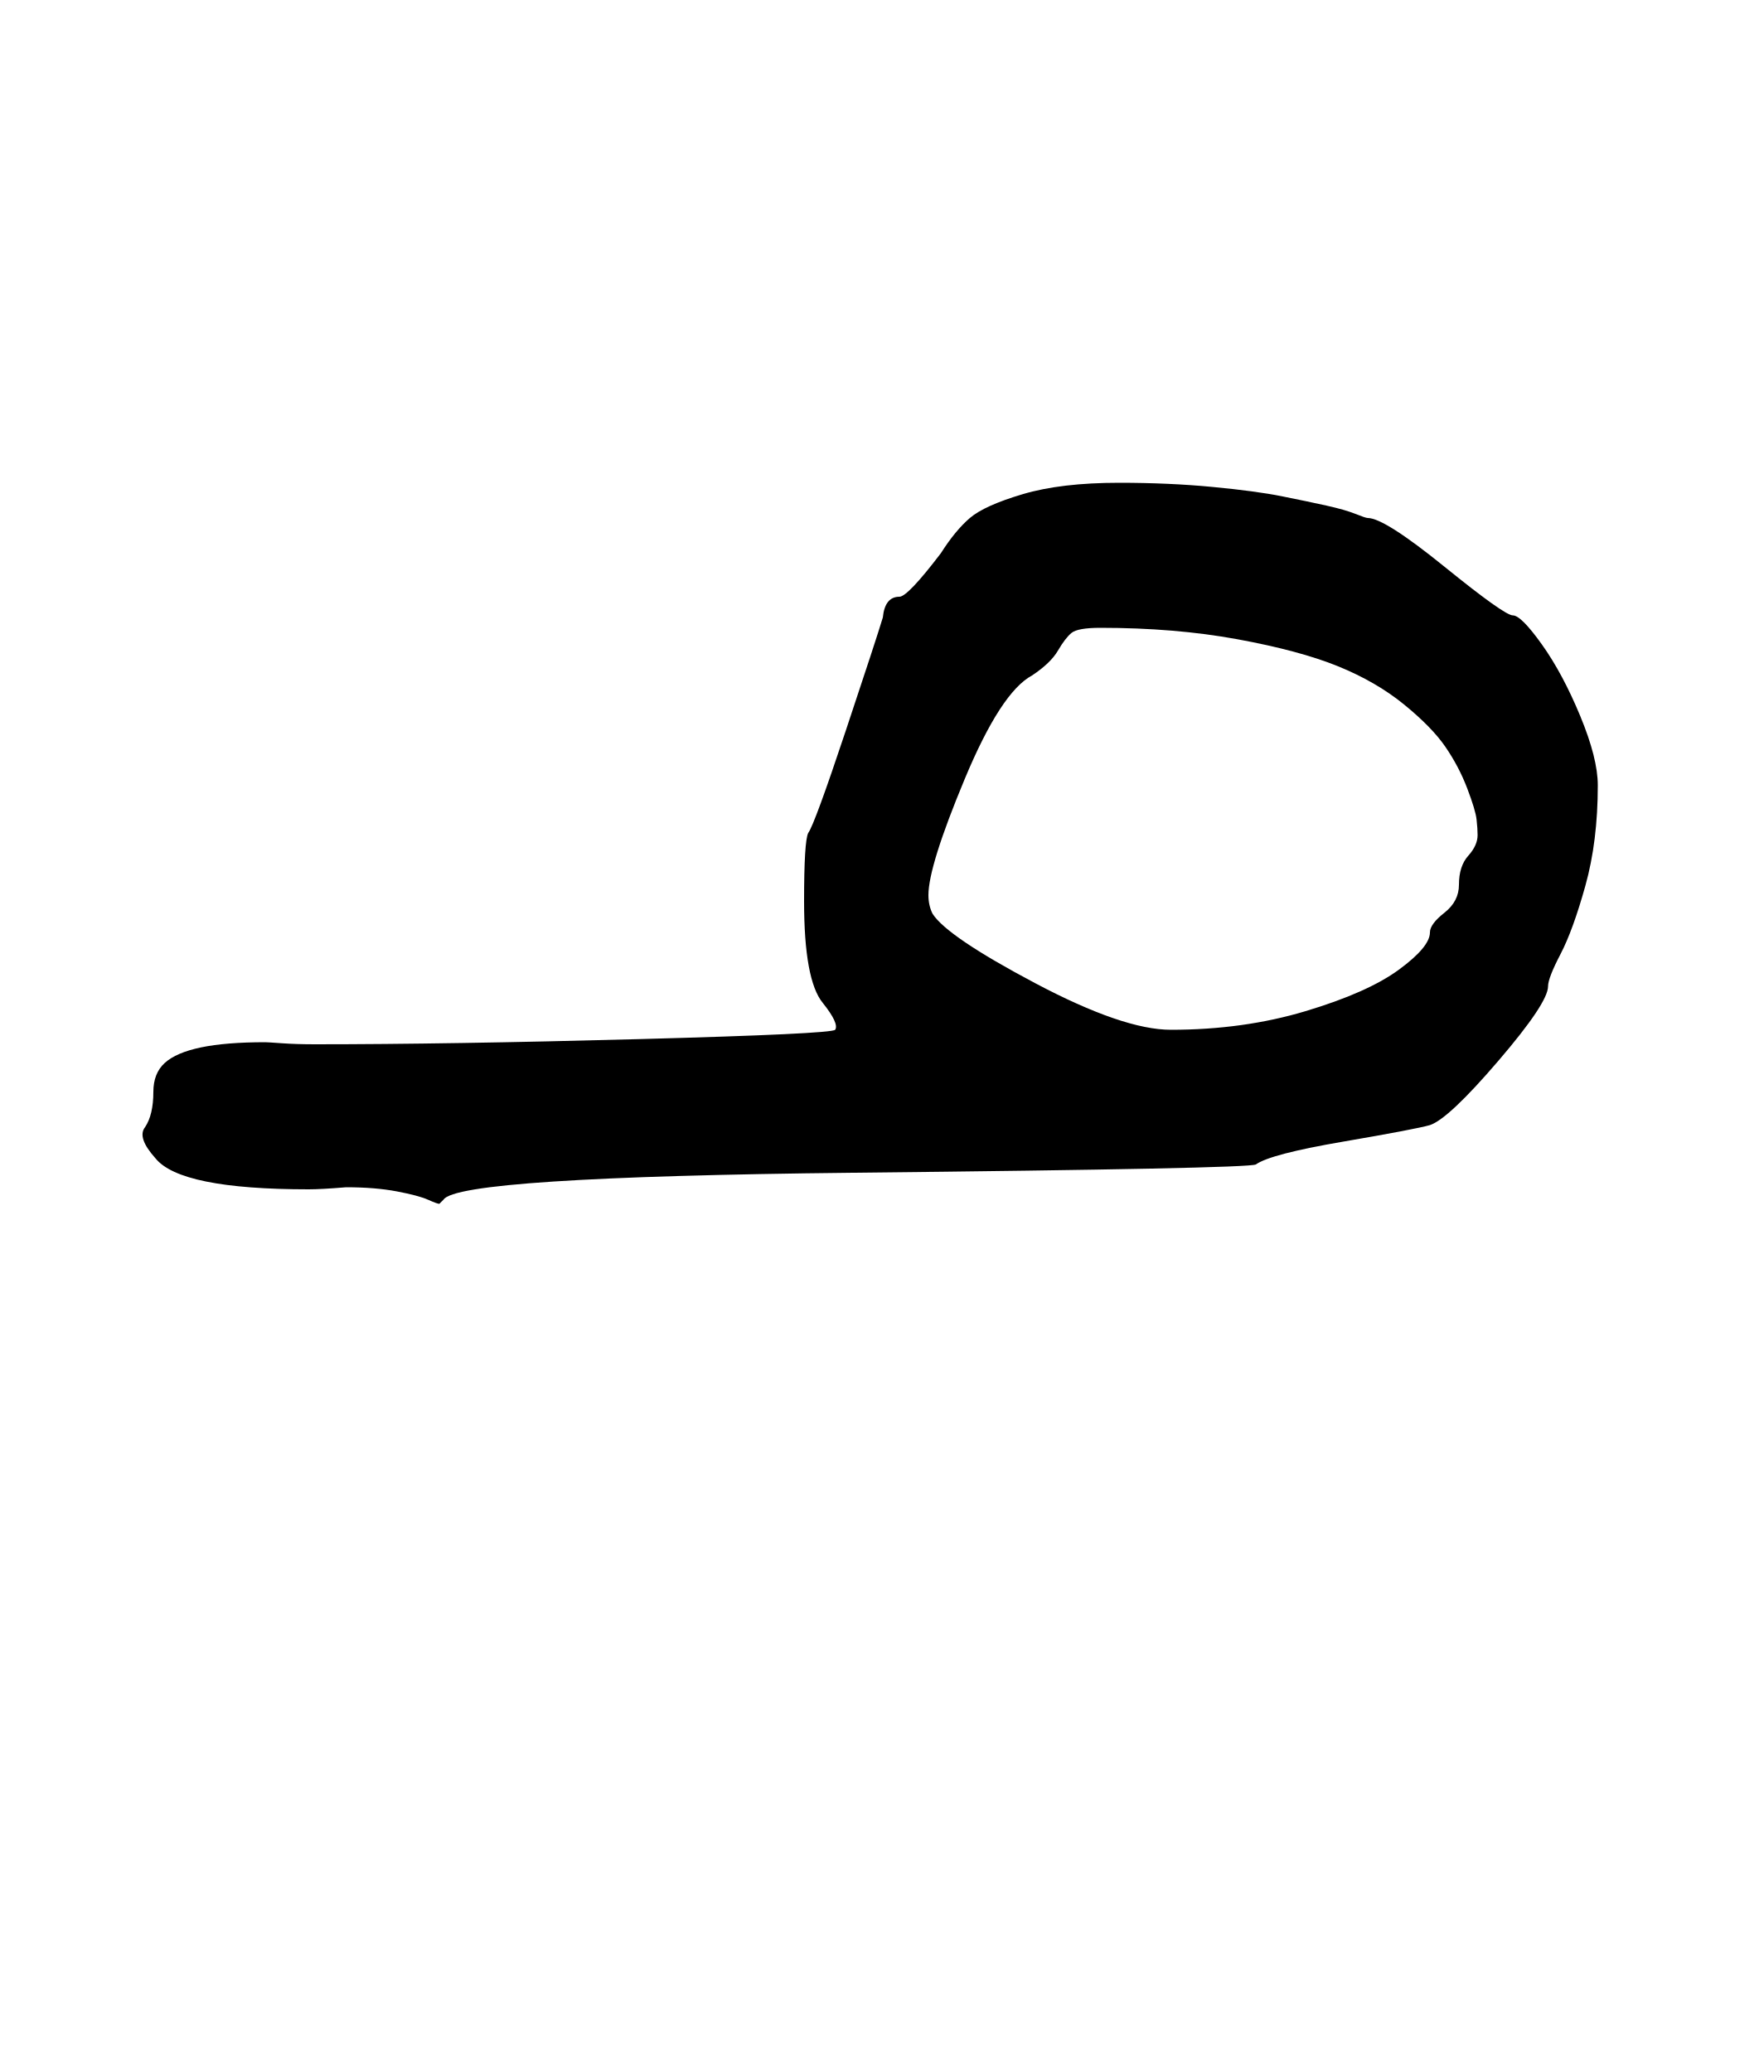
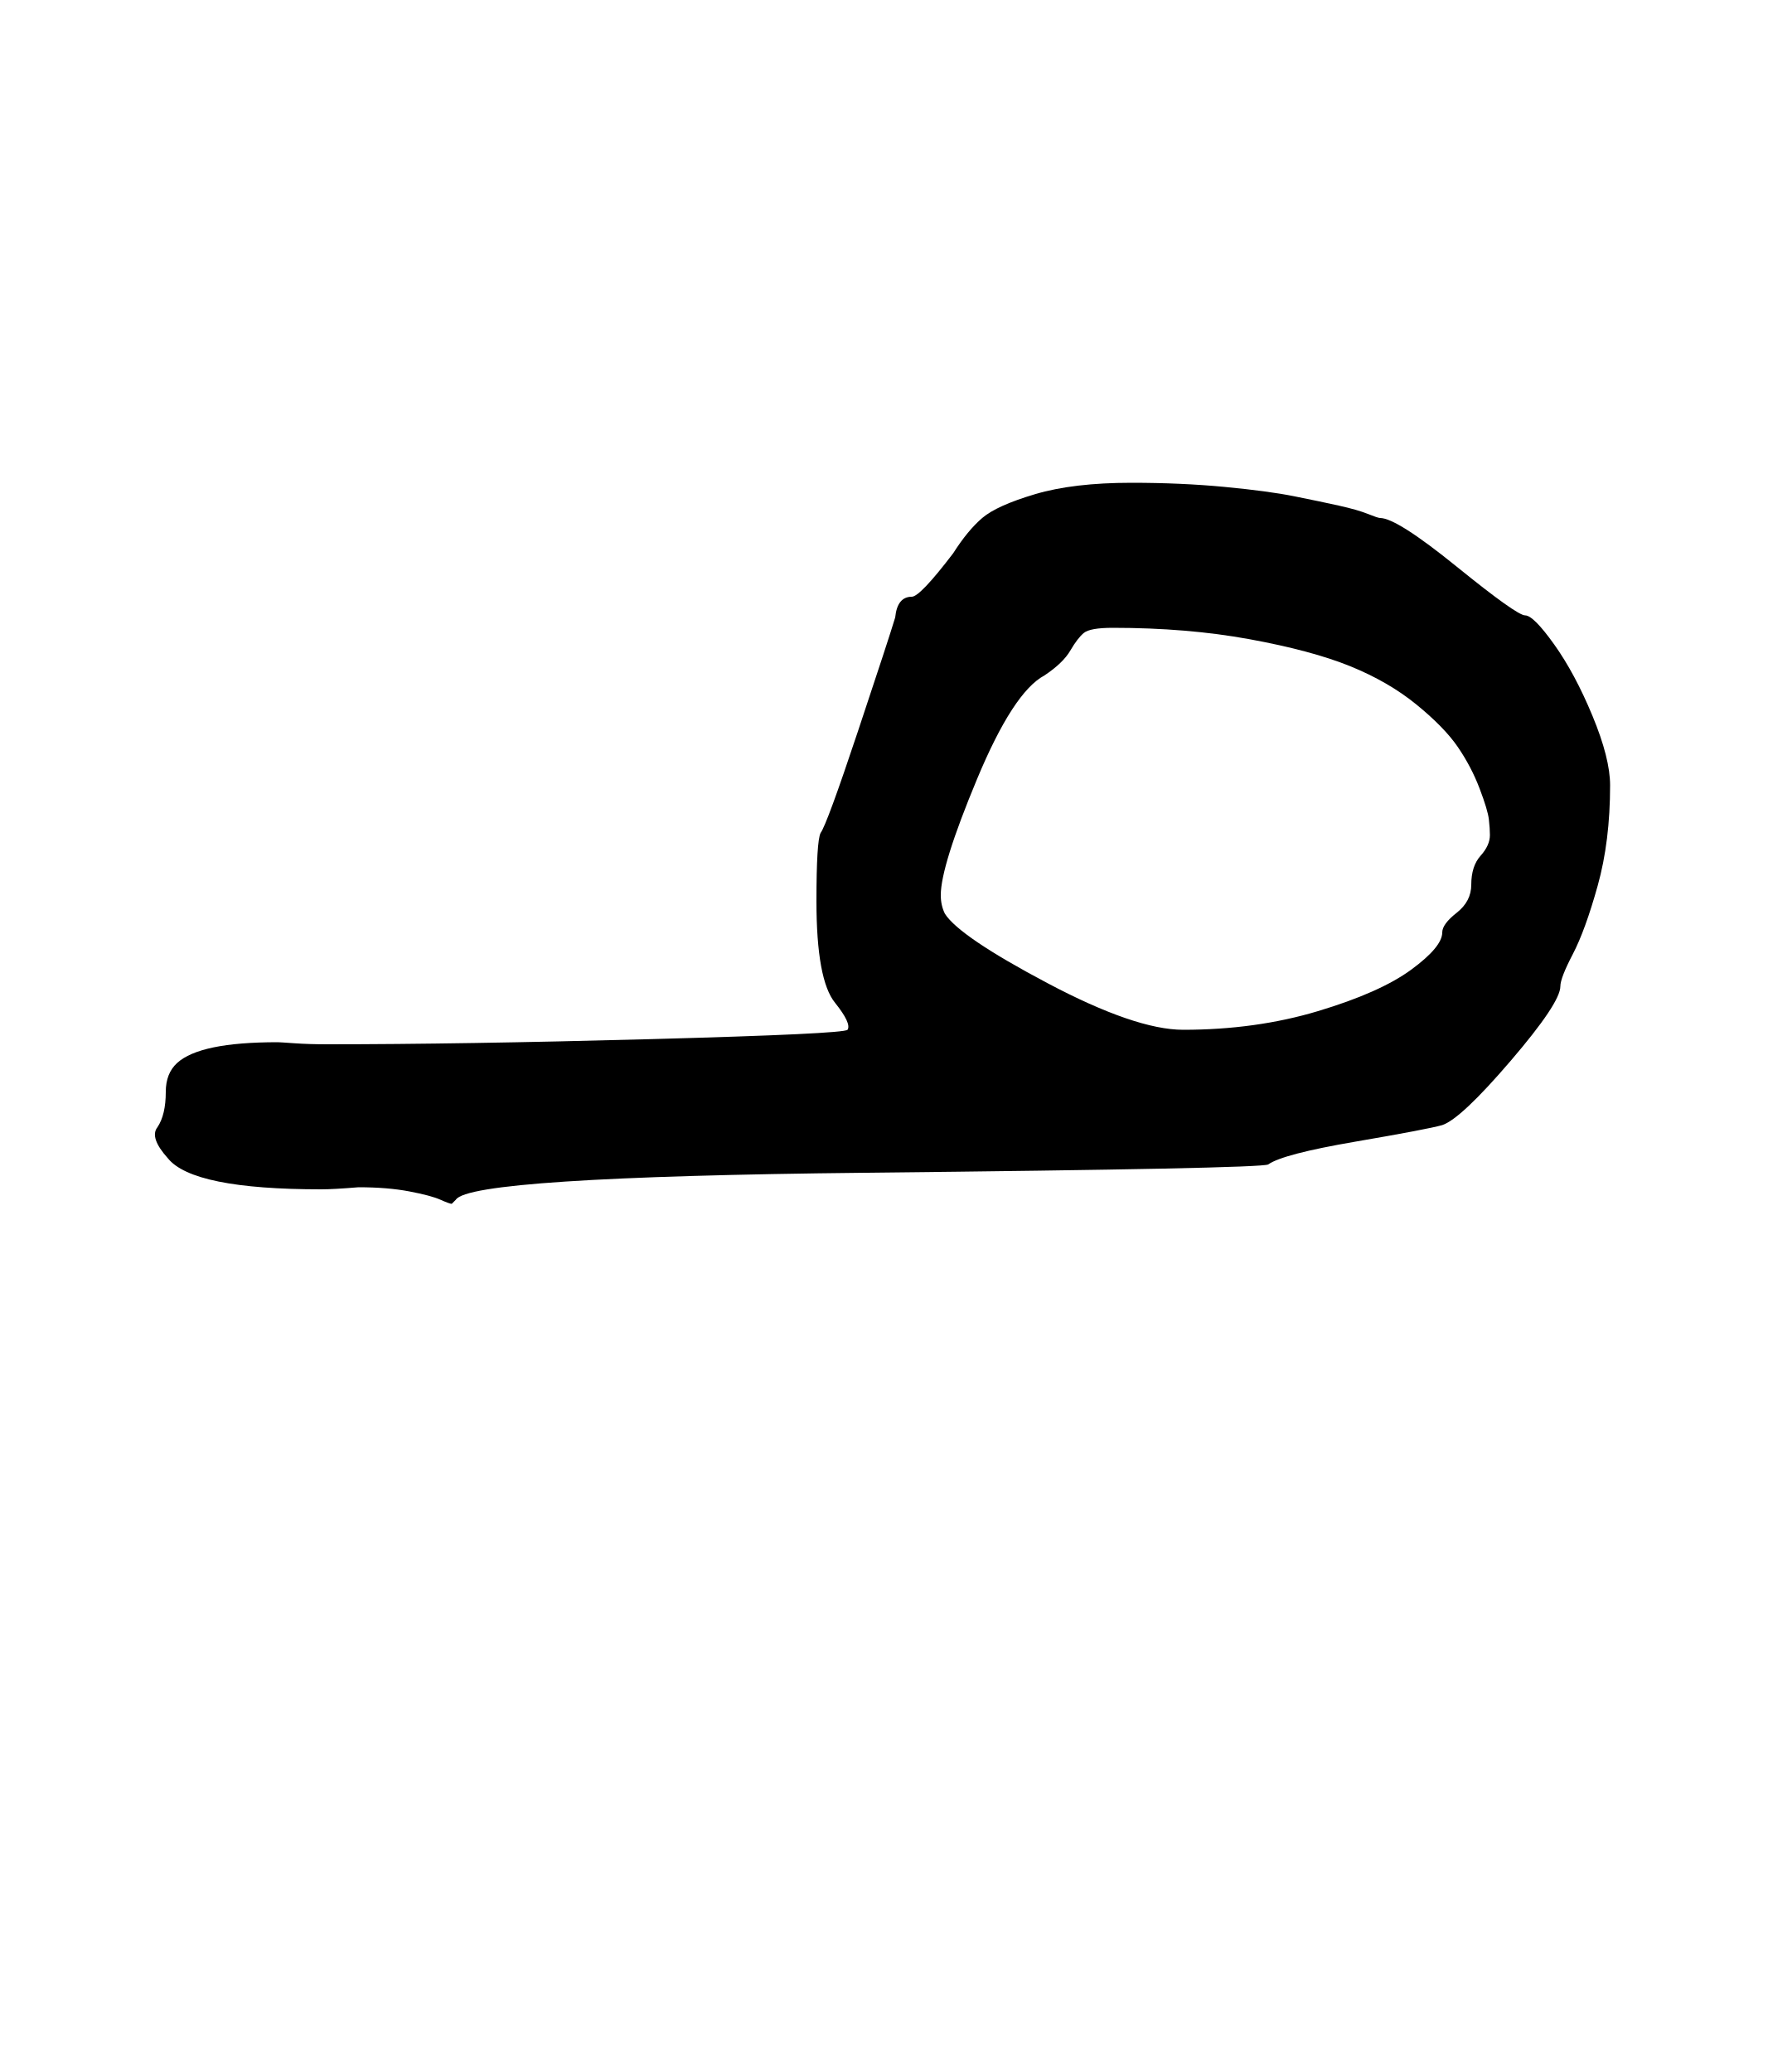
- <svg xmlns="http://www.w3.org/2000/svg" version="1.1" viewBox="-10 0 851 1000">
-   <path fill="currentColor" d="M118 503q1 0 8 0.5t16 0.5q64 0 156.5 -2.5t94.5 -4.5q2 -3 -6 -13q-9 -11 -9 -49q0 -29 2 -33q3 -4 18 -49t18 -55q1 -10 8 -10q4 0 20 -21q7 -11 14 -17t25.5 -11.5t46.5 -5.5q24 0 45 2t33.5 4.5t21.5 4.5t14 4t6 2q8 0 37 23.5t33 23.5t14 14t18.5 34.5t8.5 33.5 q0 27 -6 48.5t-12 33t-6 15.5q0 8 -24 36t-33 31q-7 2 -42 8t-42 11q-4 2 -194.5 4t-197.5 13l-2 2q-1 0 -5.5 -2t-15 -4t-24.5 -2q-12 1 -18 1q-62 0 -74 -15q-9 -10 -5 -15q4 -6 4 -17q0 -9 5.5 -14t17.5 -7.5t31 -2.5zM703 403q0 -3 -0.5 -7.5t-4.5 -15t-10.5 -20 t-20 -20.5t-32 -18.5t-48.5 -13t-66 -5.5q-11 0 -14 2.5t-6.5 8.5t-12.5 12q-15 8 -32.5 50t-17.5 56q0 5 2 9q7 11 49.5 33.5t65.5 22.5q35 0 65 -9t45 -20t15 -18q0 -4 7 -9.5t7 -13.5q0 -9 4.5 -14t4.5 -10z" />
+ <svg xmlns="http://www.w3.org/2000/svg" version="1.1" viewBox="-10 0 853 1000">
+   <path fill="currentColor" d="M124 503q1 0 8 0.5t16 0.5q64 0 156.5 -2.5t94.5 -4.5q2 -3 -6 -13q-9 -11 -9 -49q0 -29 2 -33q3 -4 18 -49t18 -55q1 -10 8 -10q4 0 20 -21q7 -11 14 -17t25.5 -11.5t46.5 -5.5q24 0 45 2t33.5 4.5t21.5 4.5t14 4t6 2q8 0 37 23.5t33 23.5t14 14t18.5 34.5t8.5 33.5 q0 27 -6 48.5t-12 33t-6 15.5q0 8 -24 36t-33 31q-7 2 -42 8t-42 11q-4 2 -194.5 4t-197.5 13l-2 2q-1 0 -5.5 -2t-15 -4t-24.5 -2q-12 1 -18 1q-62 0 -74 -15q-9 -10 -5 -15q4 -6 4 -17q0 -9 5.5 -14t17.5 -7.5t31 -2.5zM709 403q0 -3 -0.5 -7.5t-4.5 -15t-10.5 -20 t-20 -20.5t-32 -18.5t-48.5 -13t-66 -5.5q-11 0 -14 2.5t-6.5 8.5t-12.5 12q-15 8 -32.5 50t-17.5 56q0 5 2 9q7 11 49.5 33.5t65.5 22.5q35 0 65 -9t45 -20t15 -18q0 -4 7 -9.5t7 -13.5q0 -9 4.5 -14t4.5 -10z" />
</svg>
